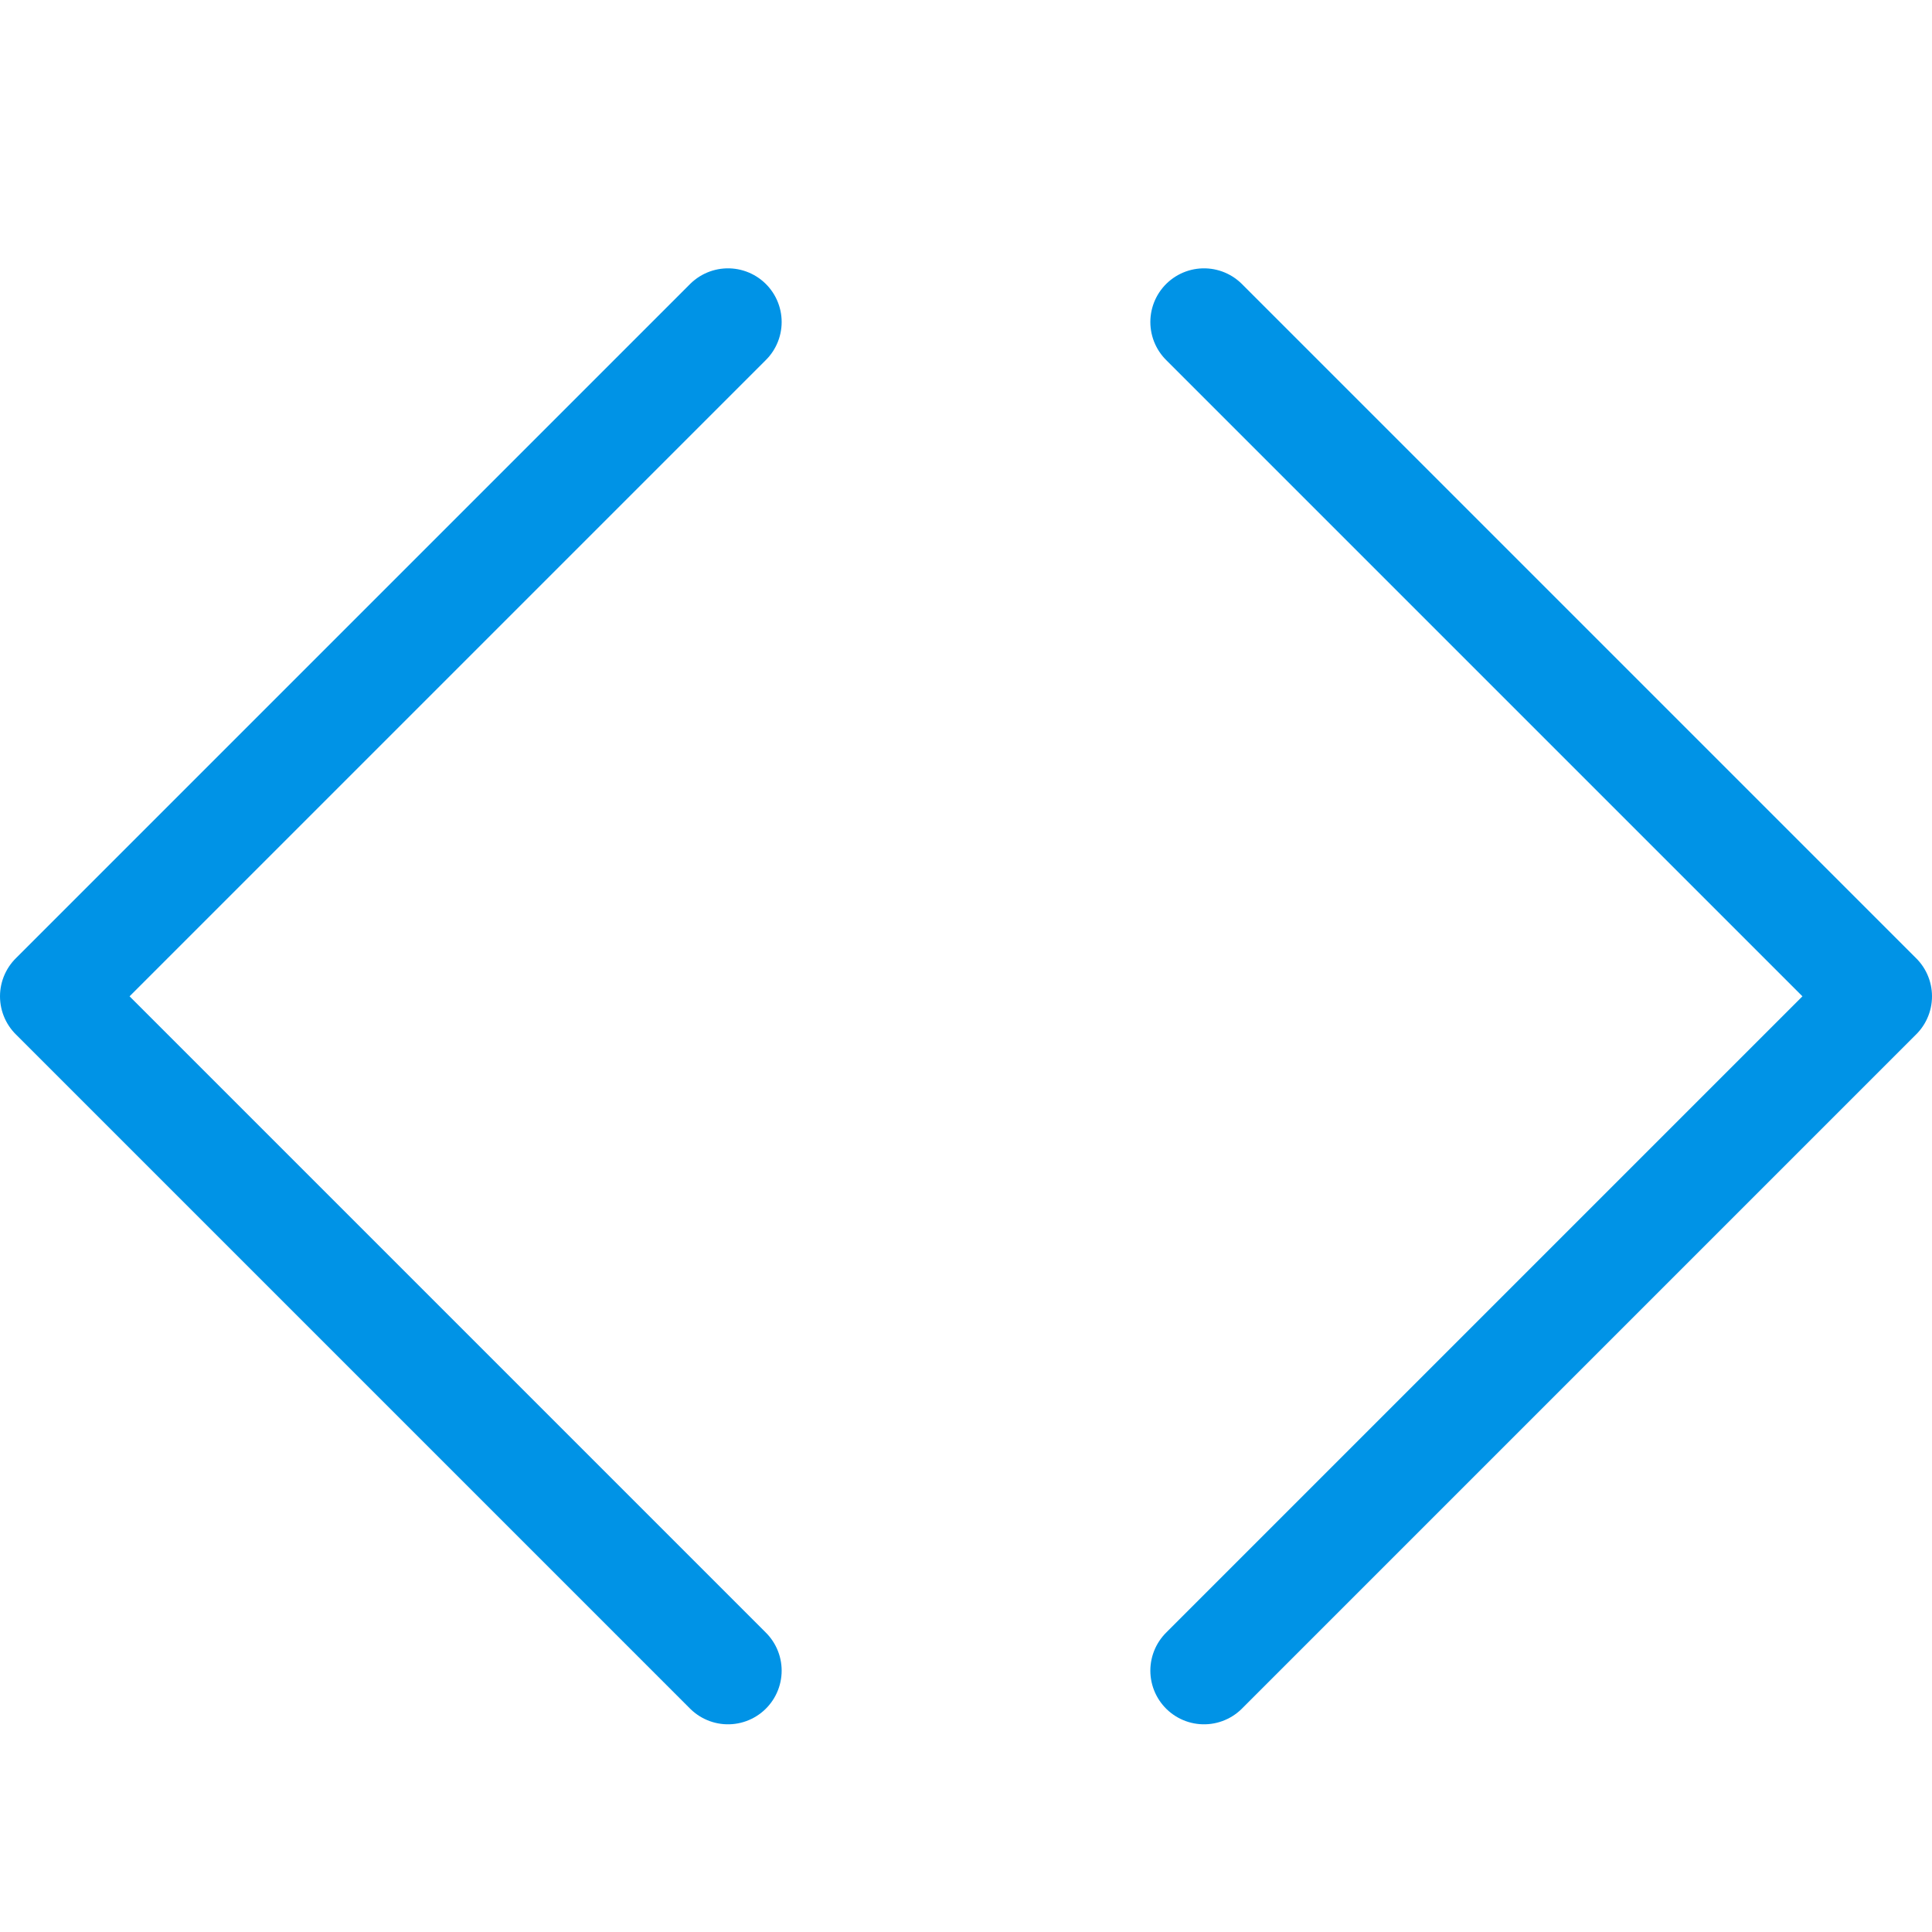
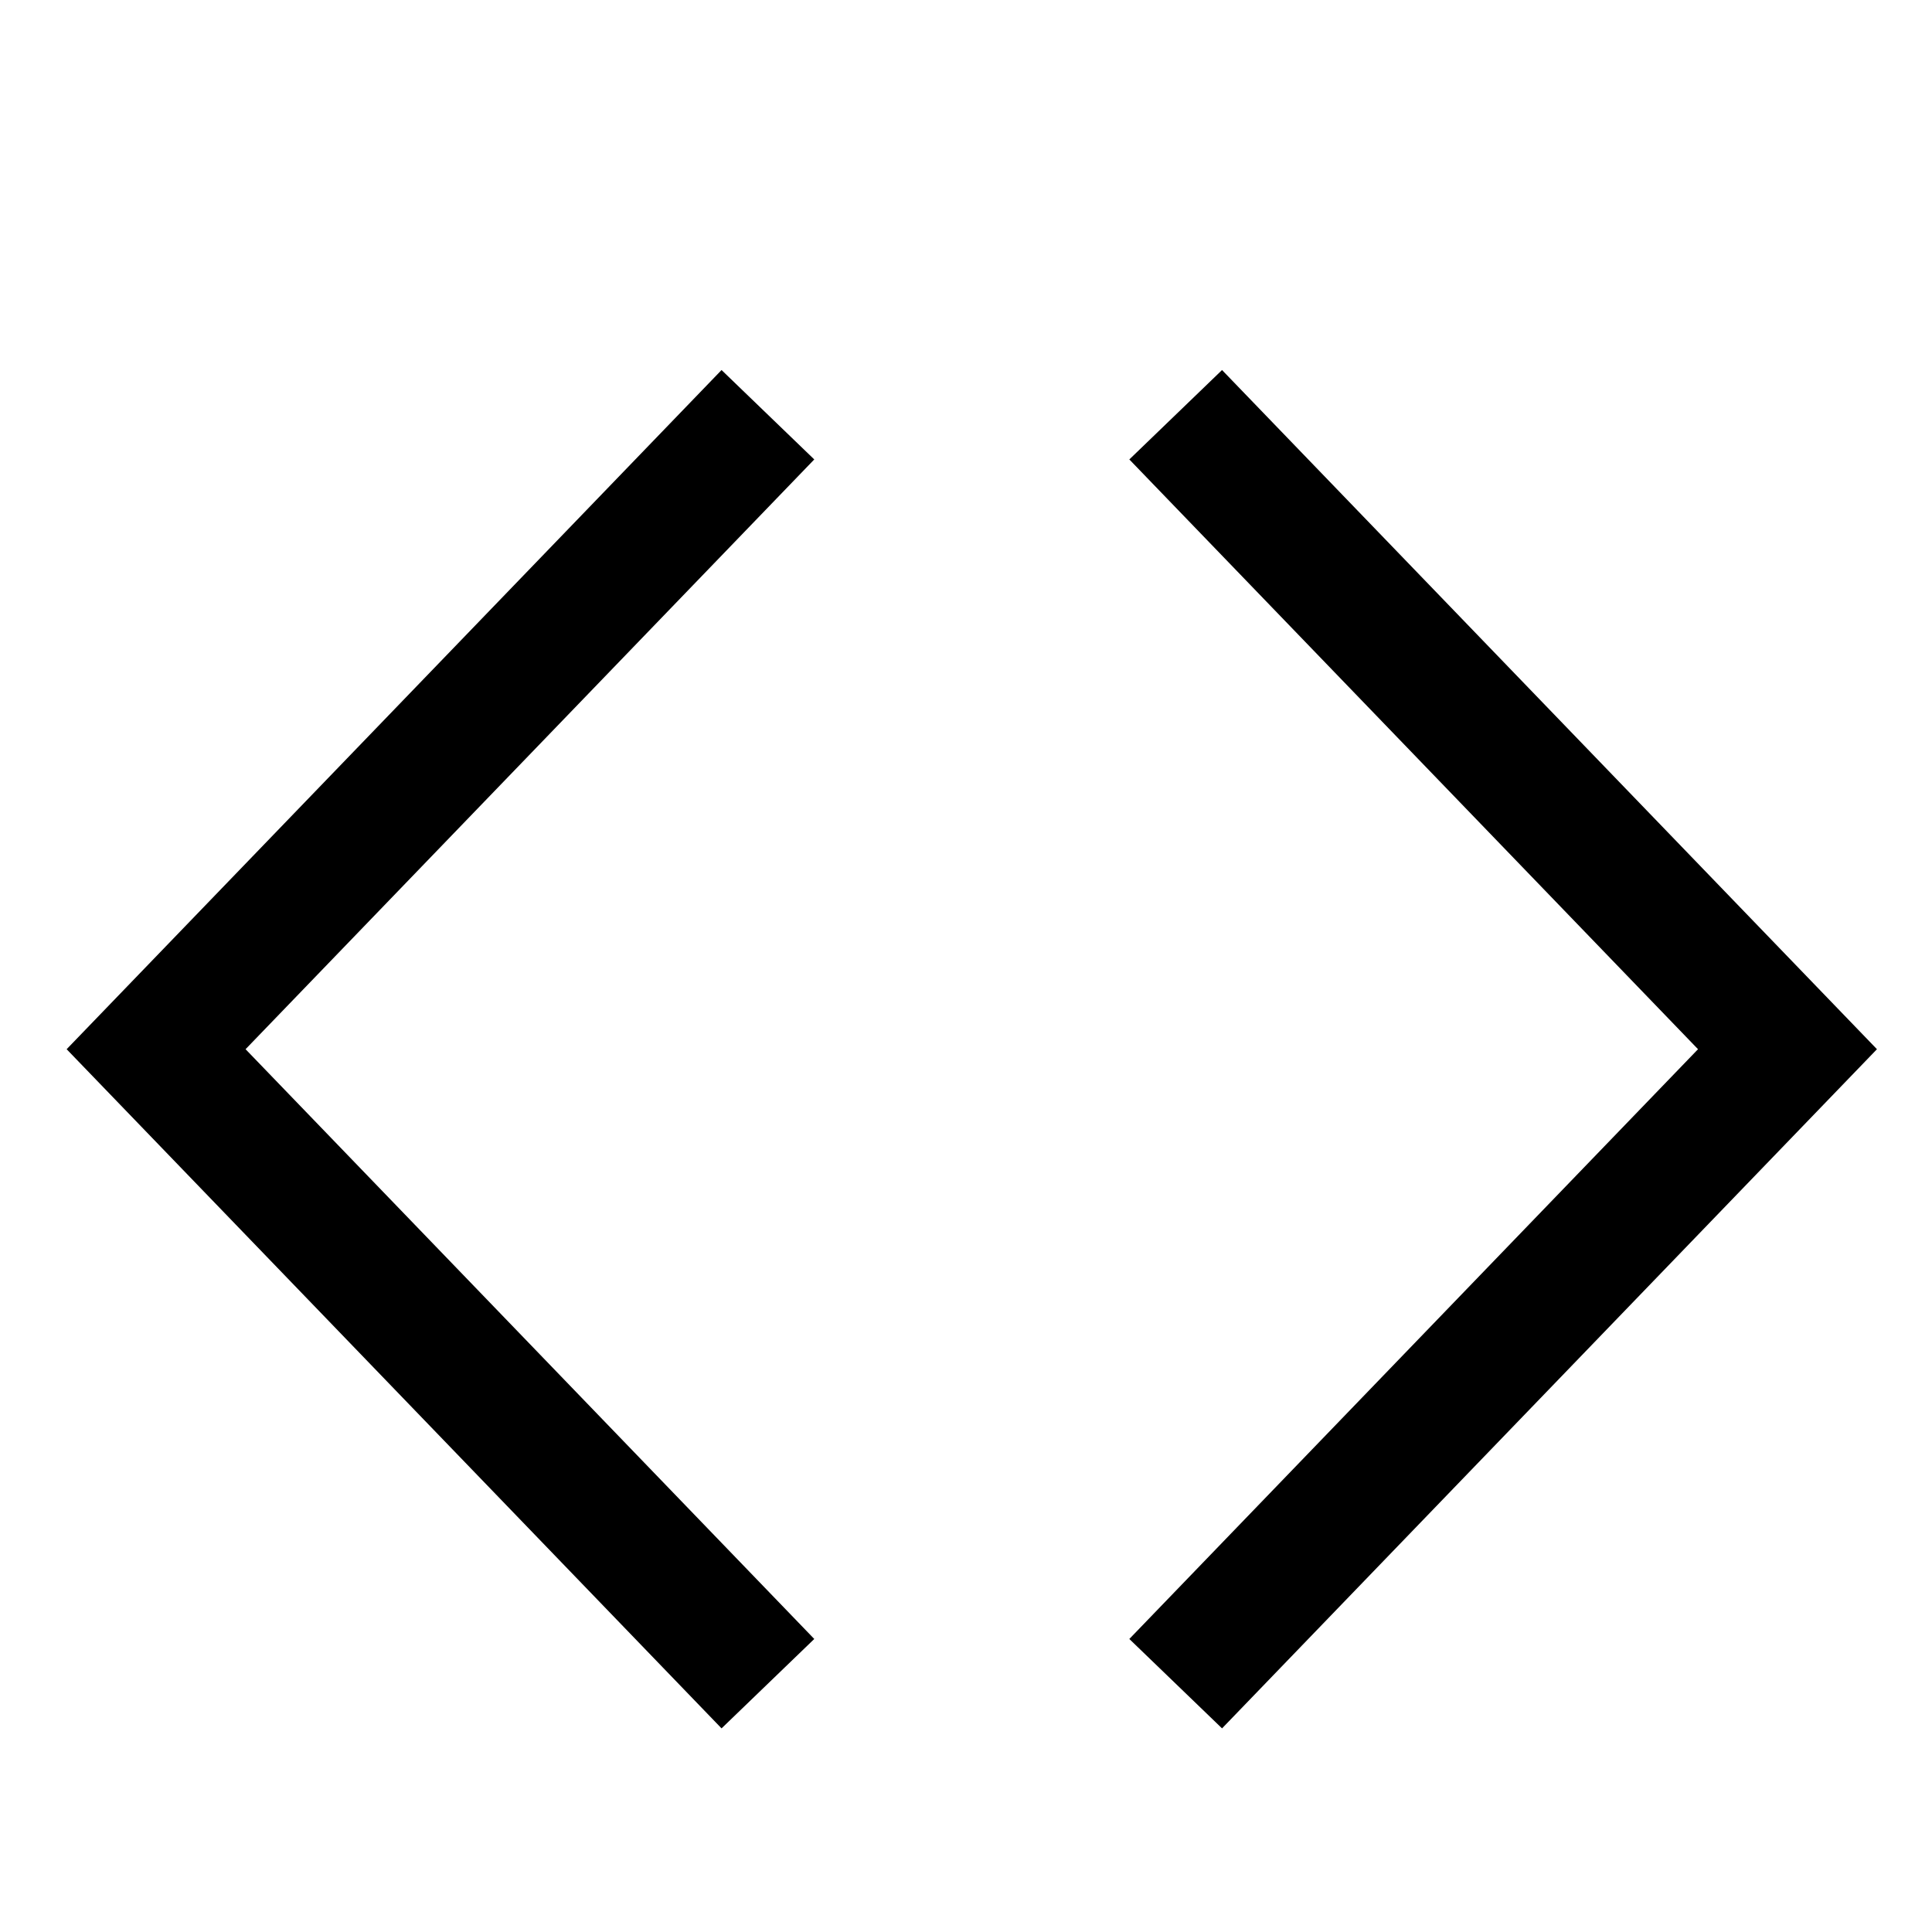
- <svg xmlns="http://www.w3.org/2000/svg" width="36px" height="36px" viewBox="0 0 36 36" version="1.1">
+ <svg xmlns="http://www.w3.org/2000/svg" width="15px" height="15px" viewBox="0 0 15 15" version="1.1">
  <defs />
-   <g id="24" stroke="none" stroke-width="1" fill="none" fill-rule="evenodd">
-     <g id="Icons" transform="translate(-40, -422)" stroke="#0093E6" stroke-width="2" stroke-linecap="round" stroke-linejoin="round">
-       <g id="source" transform="translate(40, 422)">
-         <g id="Stroke-6883-+-Stroke-6884" transform="translate(1, 6)">
-           <path d="M12.565,0 L0,12.565 L12.565,25.13" id="Stroke-6883" />
-           <path d="M21.435,0 L34,12.565 L21.435,25.13" id="Stroke-6884" />
-         </g>
-       </g>
+   <g id="Page-1" stroke="none" stroke-width="1" fill="none" fill-rule="evenodd">
+     <g id="source" transform="translate(1, 3)" stroke="#000000">
+       <path d="M4.962,0.22 L0.212,5.146 L4.962,10.072" id="Stroke-6883" />
+       <path d="M8.128,0.22 L12.878,5.146 L8.128,10.072" id="Stroke-6883-2" />
    </g>
+     <g id="Group" transform="translate(-240, 0)" />
  </g>
</svg>
